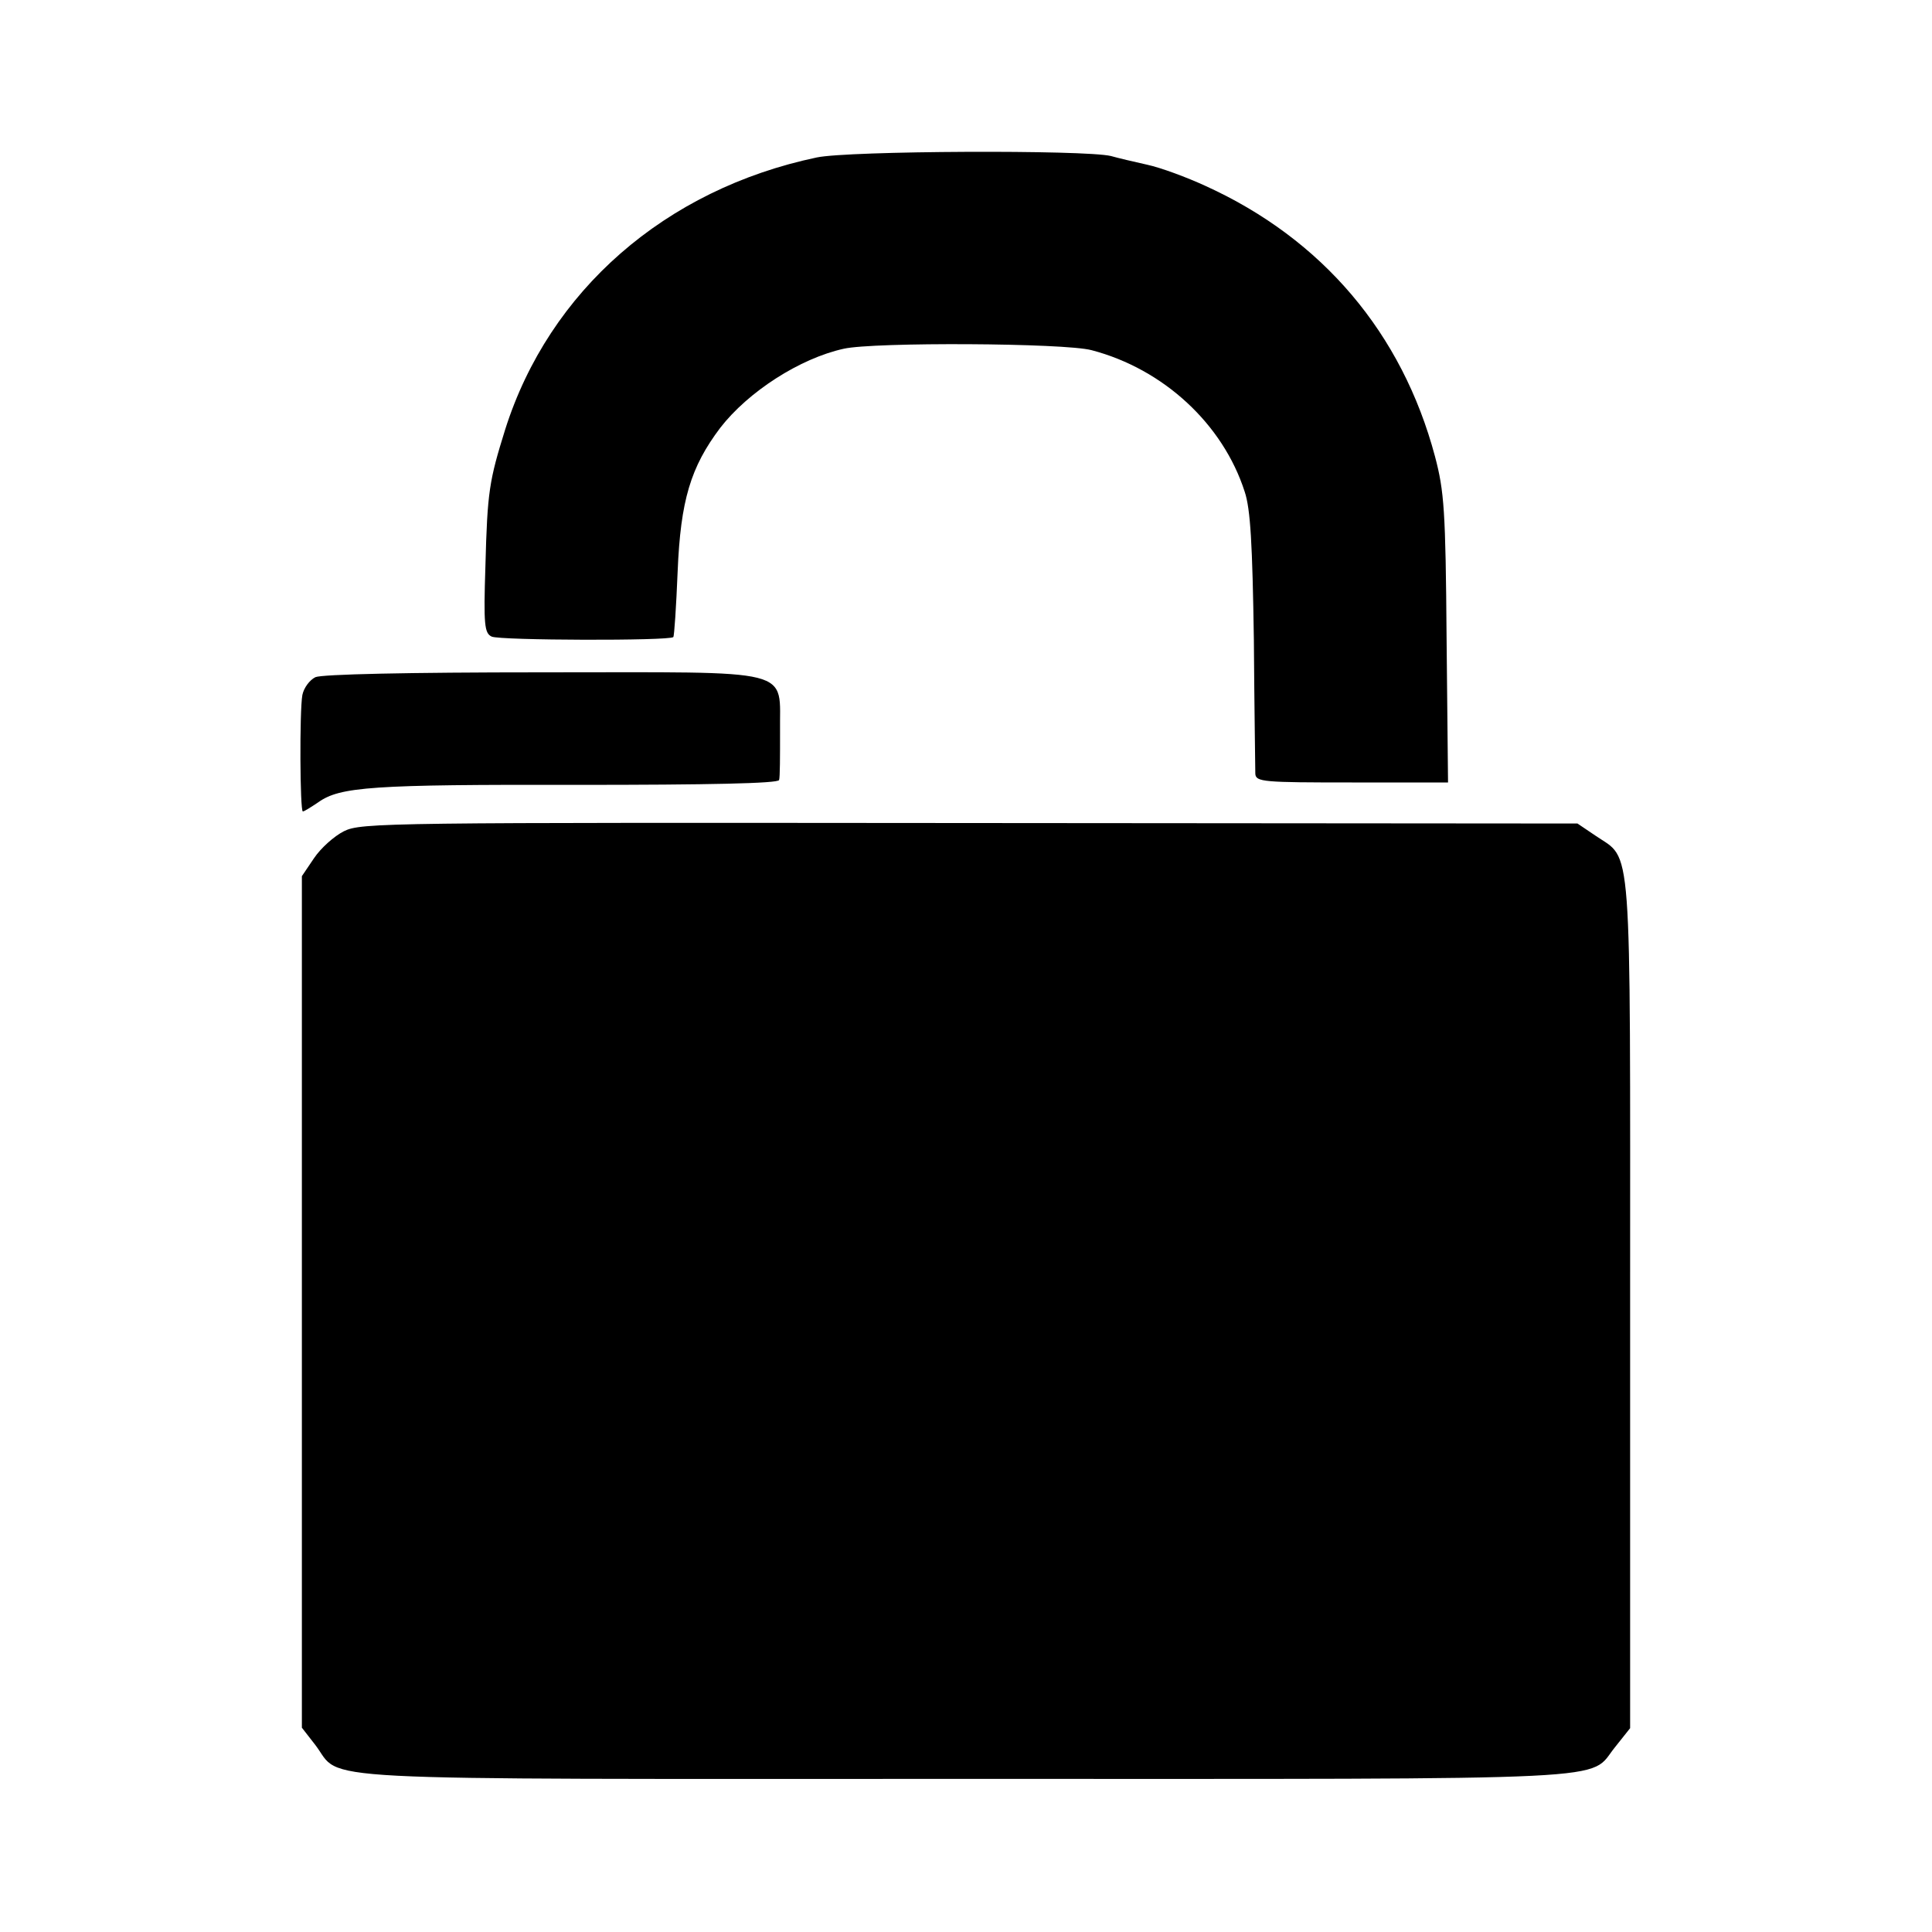
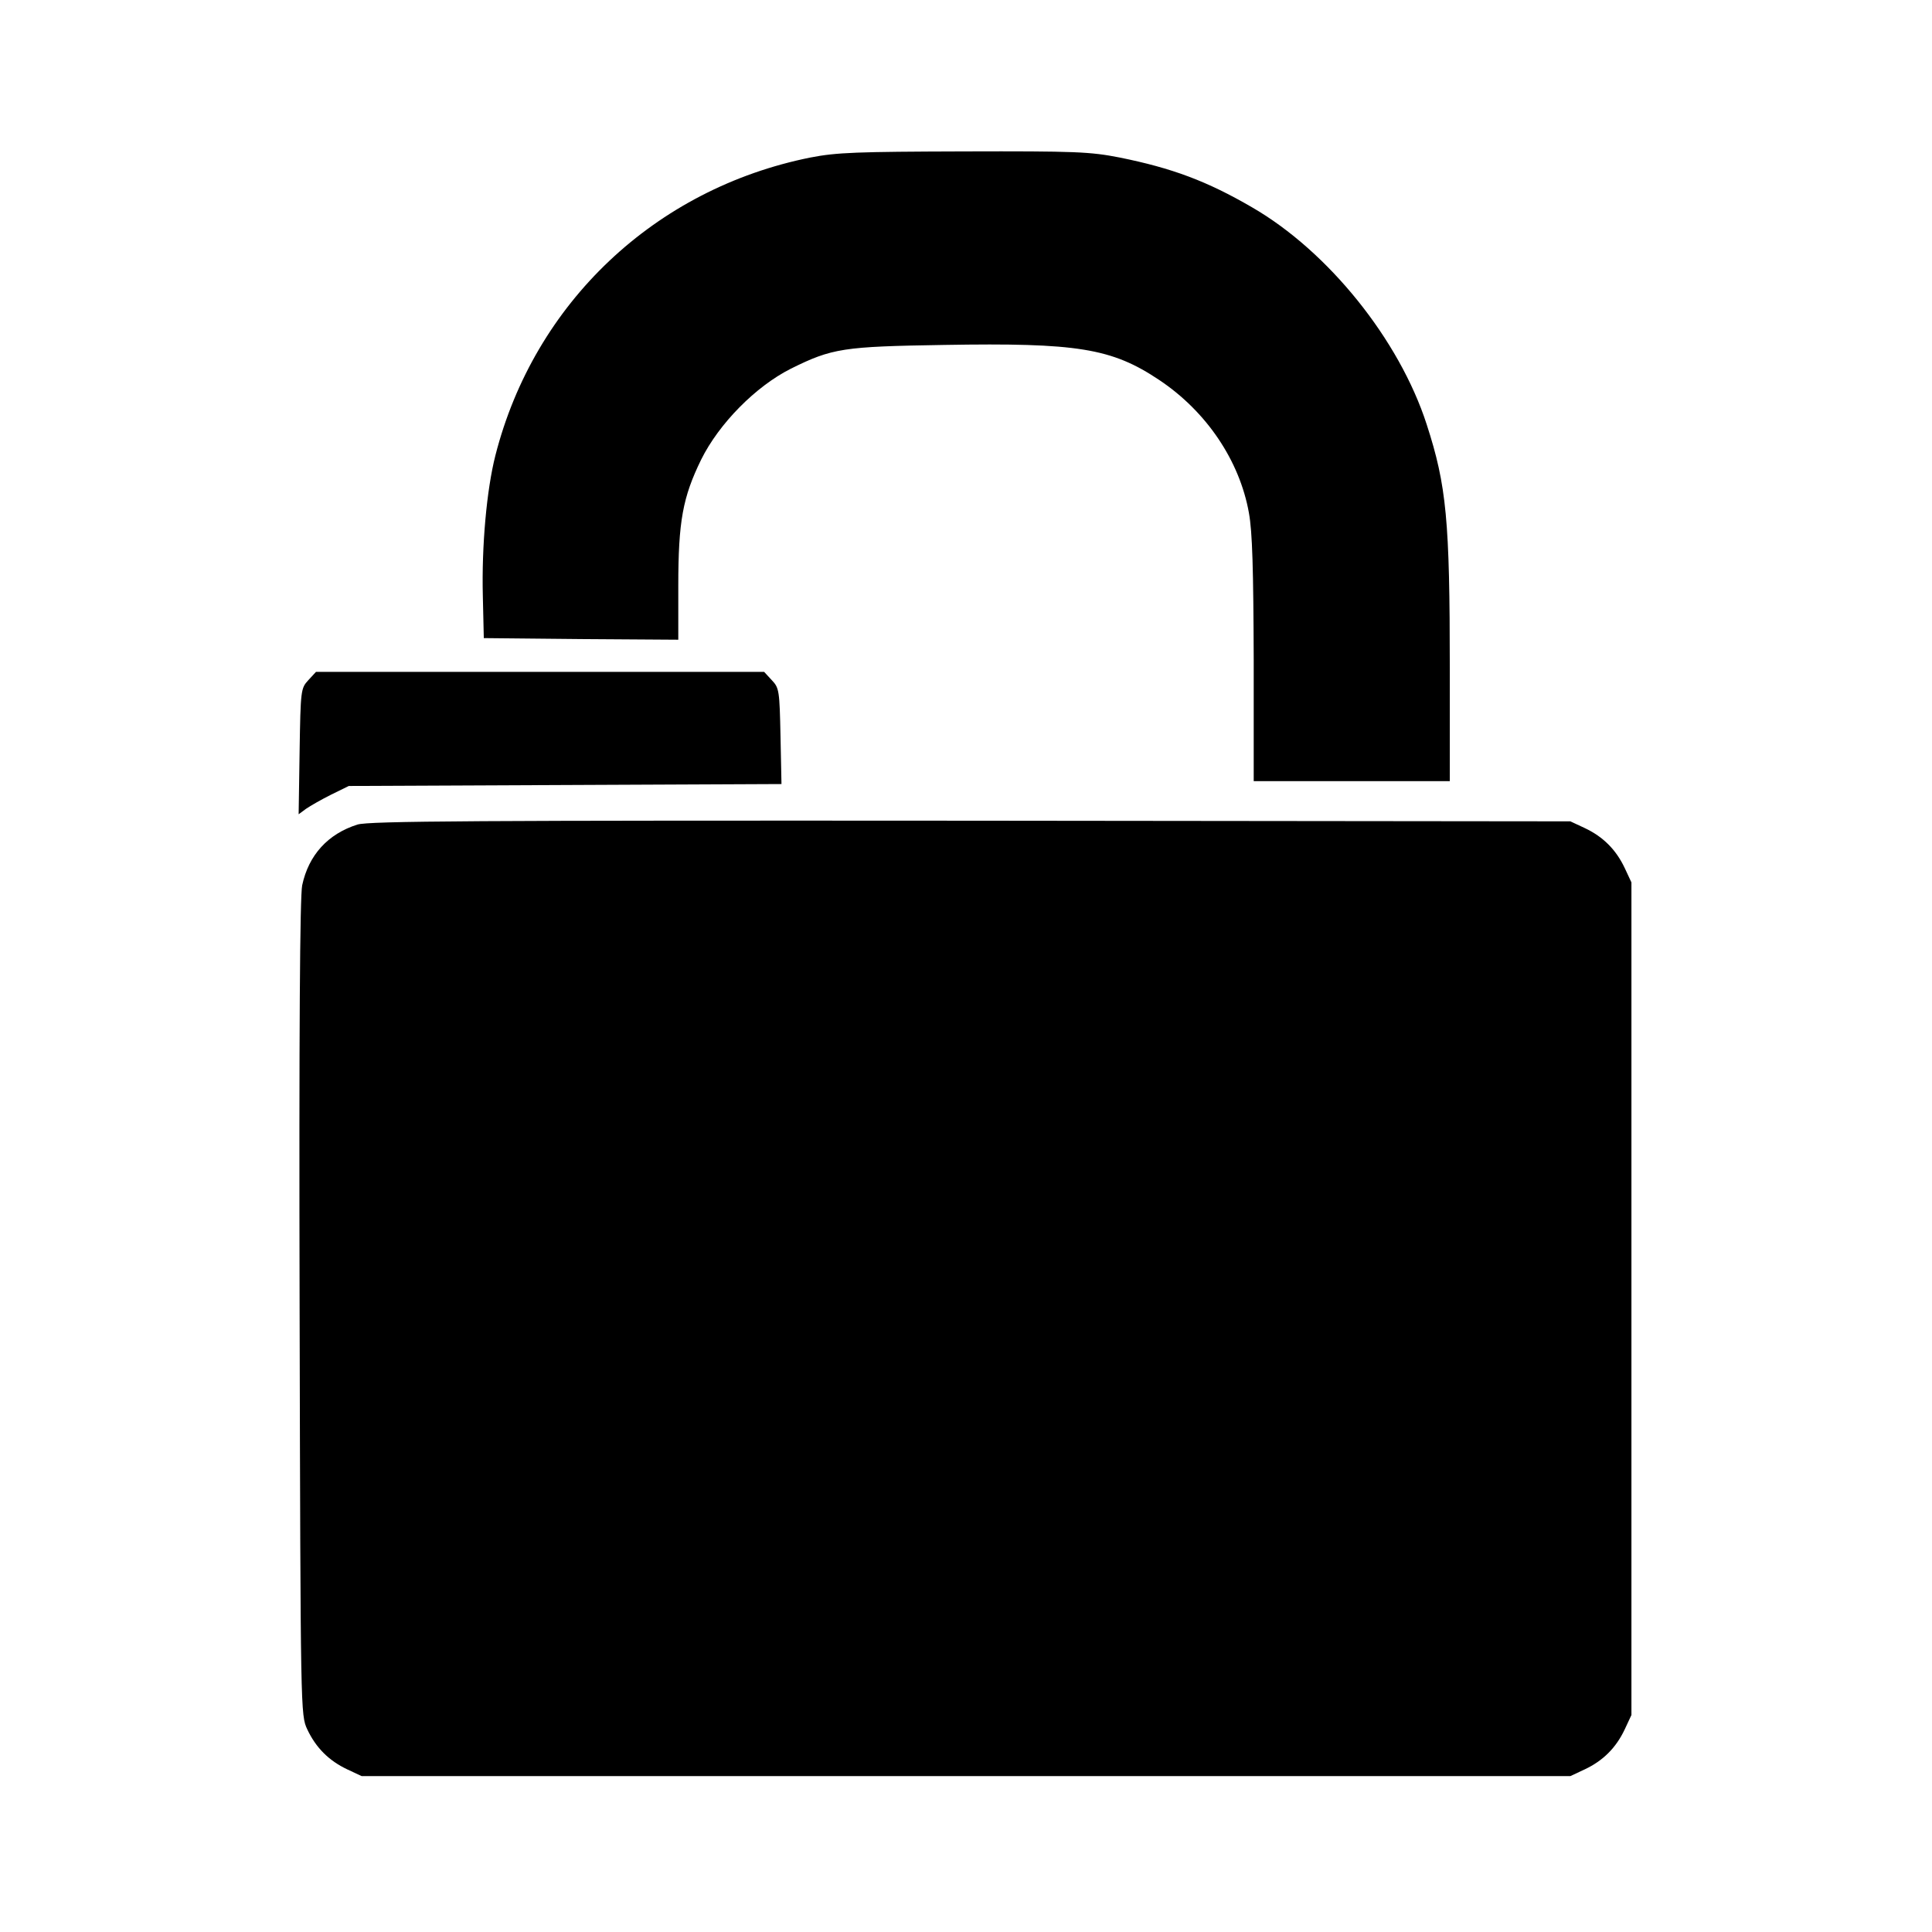
- <svg xmlns="http://www.w3.org/2000/svg" version="1" width="533.333" height="533.333" viewBox="0 0 400 400">
-   <path d="M169.1 32.6c-31.4 6.6-55.4 27.6-64.5 56.3-3.3 10.6-3.7 12.8-4.1 28.3-.4 12.2-.2 13.9 1.3 14.6 1.7.8 36.8.9 37.6.1.2-.2.6-6.3.9-13.6.6-14.7 2.7-21.6 8.8-29.7 5.8-7.5 16.5-14.4 25.6-16.4 6.2-1.4 45.7-1.2 51.3.3 14.9 3.9 27.2 15.3 31.7 29.3 1.2 3.6 1.6 10.8 1.9 30.7.1 14.3.3 26.8.3 27.7.1 1.7 1.7 1.8 20 1.8h19.9l-.3-29.8c-.2-26.6-.5-30.5-2.4-37.7-6.8-25.5-23.3-45-47.5-56-3.9-1.8-9.3-3.8-12.1-4.4-2.7-.6-6.1-1.4-7.5-1.8-5.4-1.3-54.3-1.1-60.9.3z" />
-   <path d="M65.3 140.2c-1.2.6-2.4 2.2-2.7 3.7-.6 3.3-.5 24.1.1 24.1.3 0 1.7-.9 3.2-1.9 4.5-3.2 11-3.7 53.8-3.6 26.9 0 41.4-.3 41.6-1 .2-.5.2-5 .2-9.9-.2-13.5 4.1-12.4-49.2-12.4-28.1 0-45.6.4-47 1zM71.2 172.1c-2 1-4.8 3.5-6.2 5.6l-2.5 3.7v176.3l2.8 3.6c5.8 7.6-5.3 7 134.7 7 138.9 0 128.6.5 134.4-6.6l3.1-3.9v-87.9c0-98.3.5-91.6-7.2-96.9l-3.7-2.5-125.8-.1c-120.9-.1-126-.1-129.6 1.7z" />
+ <svg xmlns="http://www.w3.org/2000/svg" version="1" width="801.333" height="801.333" viewBox="0 0 601 601">
+   <path d="M252.1 49c-48.3 9.7-85.9 45.2-98 92.7-2.7 10.6-4.3 28.1-3.9 43.8l.3 13 30.3.3 30.2.2v-16.7c0-20.2 1.4-27.6 7.1-39.3 5.6-11.3 17-22.8 27.9-28.3 12.9-6.4 16.3-6.9 47.7-7.4 41.4-.7 52.1 1 66.9 10.9 14.7 9.8 25 25.1 27.9 41.3 1.1 6 1.4 17.6 1.5 45.7V243h61v-34.8c0-46.4-1-57.1-7.2-76.2-8.5-26.3-30.6-53.8-54.3-67.5-14.1-8.2-24.9-12.2-41.2-15.5-9.2-1.8-13.7-2-48.5-1.9-33.2.1-39.5.3-47.7 1.9z" />
+   <path d="M95.9 211.6c-2.3 2.5-2.4 3-2.7 22.1l-.3 19.6 2.3-1.7c1.3-.9 4.8-2.9 7.8-4.4l5.5-2.7 67.3-.3 67.3-.3-.3-14.8c-.3-14.2-.4-15.1-2.7-17.5l-2.4-2.6H98.3l-2.4 2.6zM111.2 256.5C102 259.4 96 266 94 275.4c-.7 3.5-1 45-.8 131.6.3 126.2.3 126.5 2.4 131 2.7 5.7 6.7 9.7 12.4 12.4l4.5 2.1h376l4.5-2.1c5.7-2.7 9.7-6.7 12.4-12.4l2.1-4.5v-259l-2.1-4.5c-2.7-5.7-6.7-9.7-12.4-12.4l-4.5-2.1-186.5-.2c-154.2-.1-187.2.1-190.8 1.2z" />
</svg>
